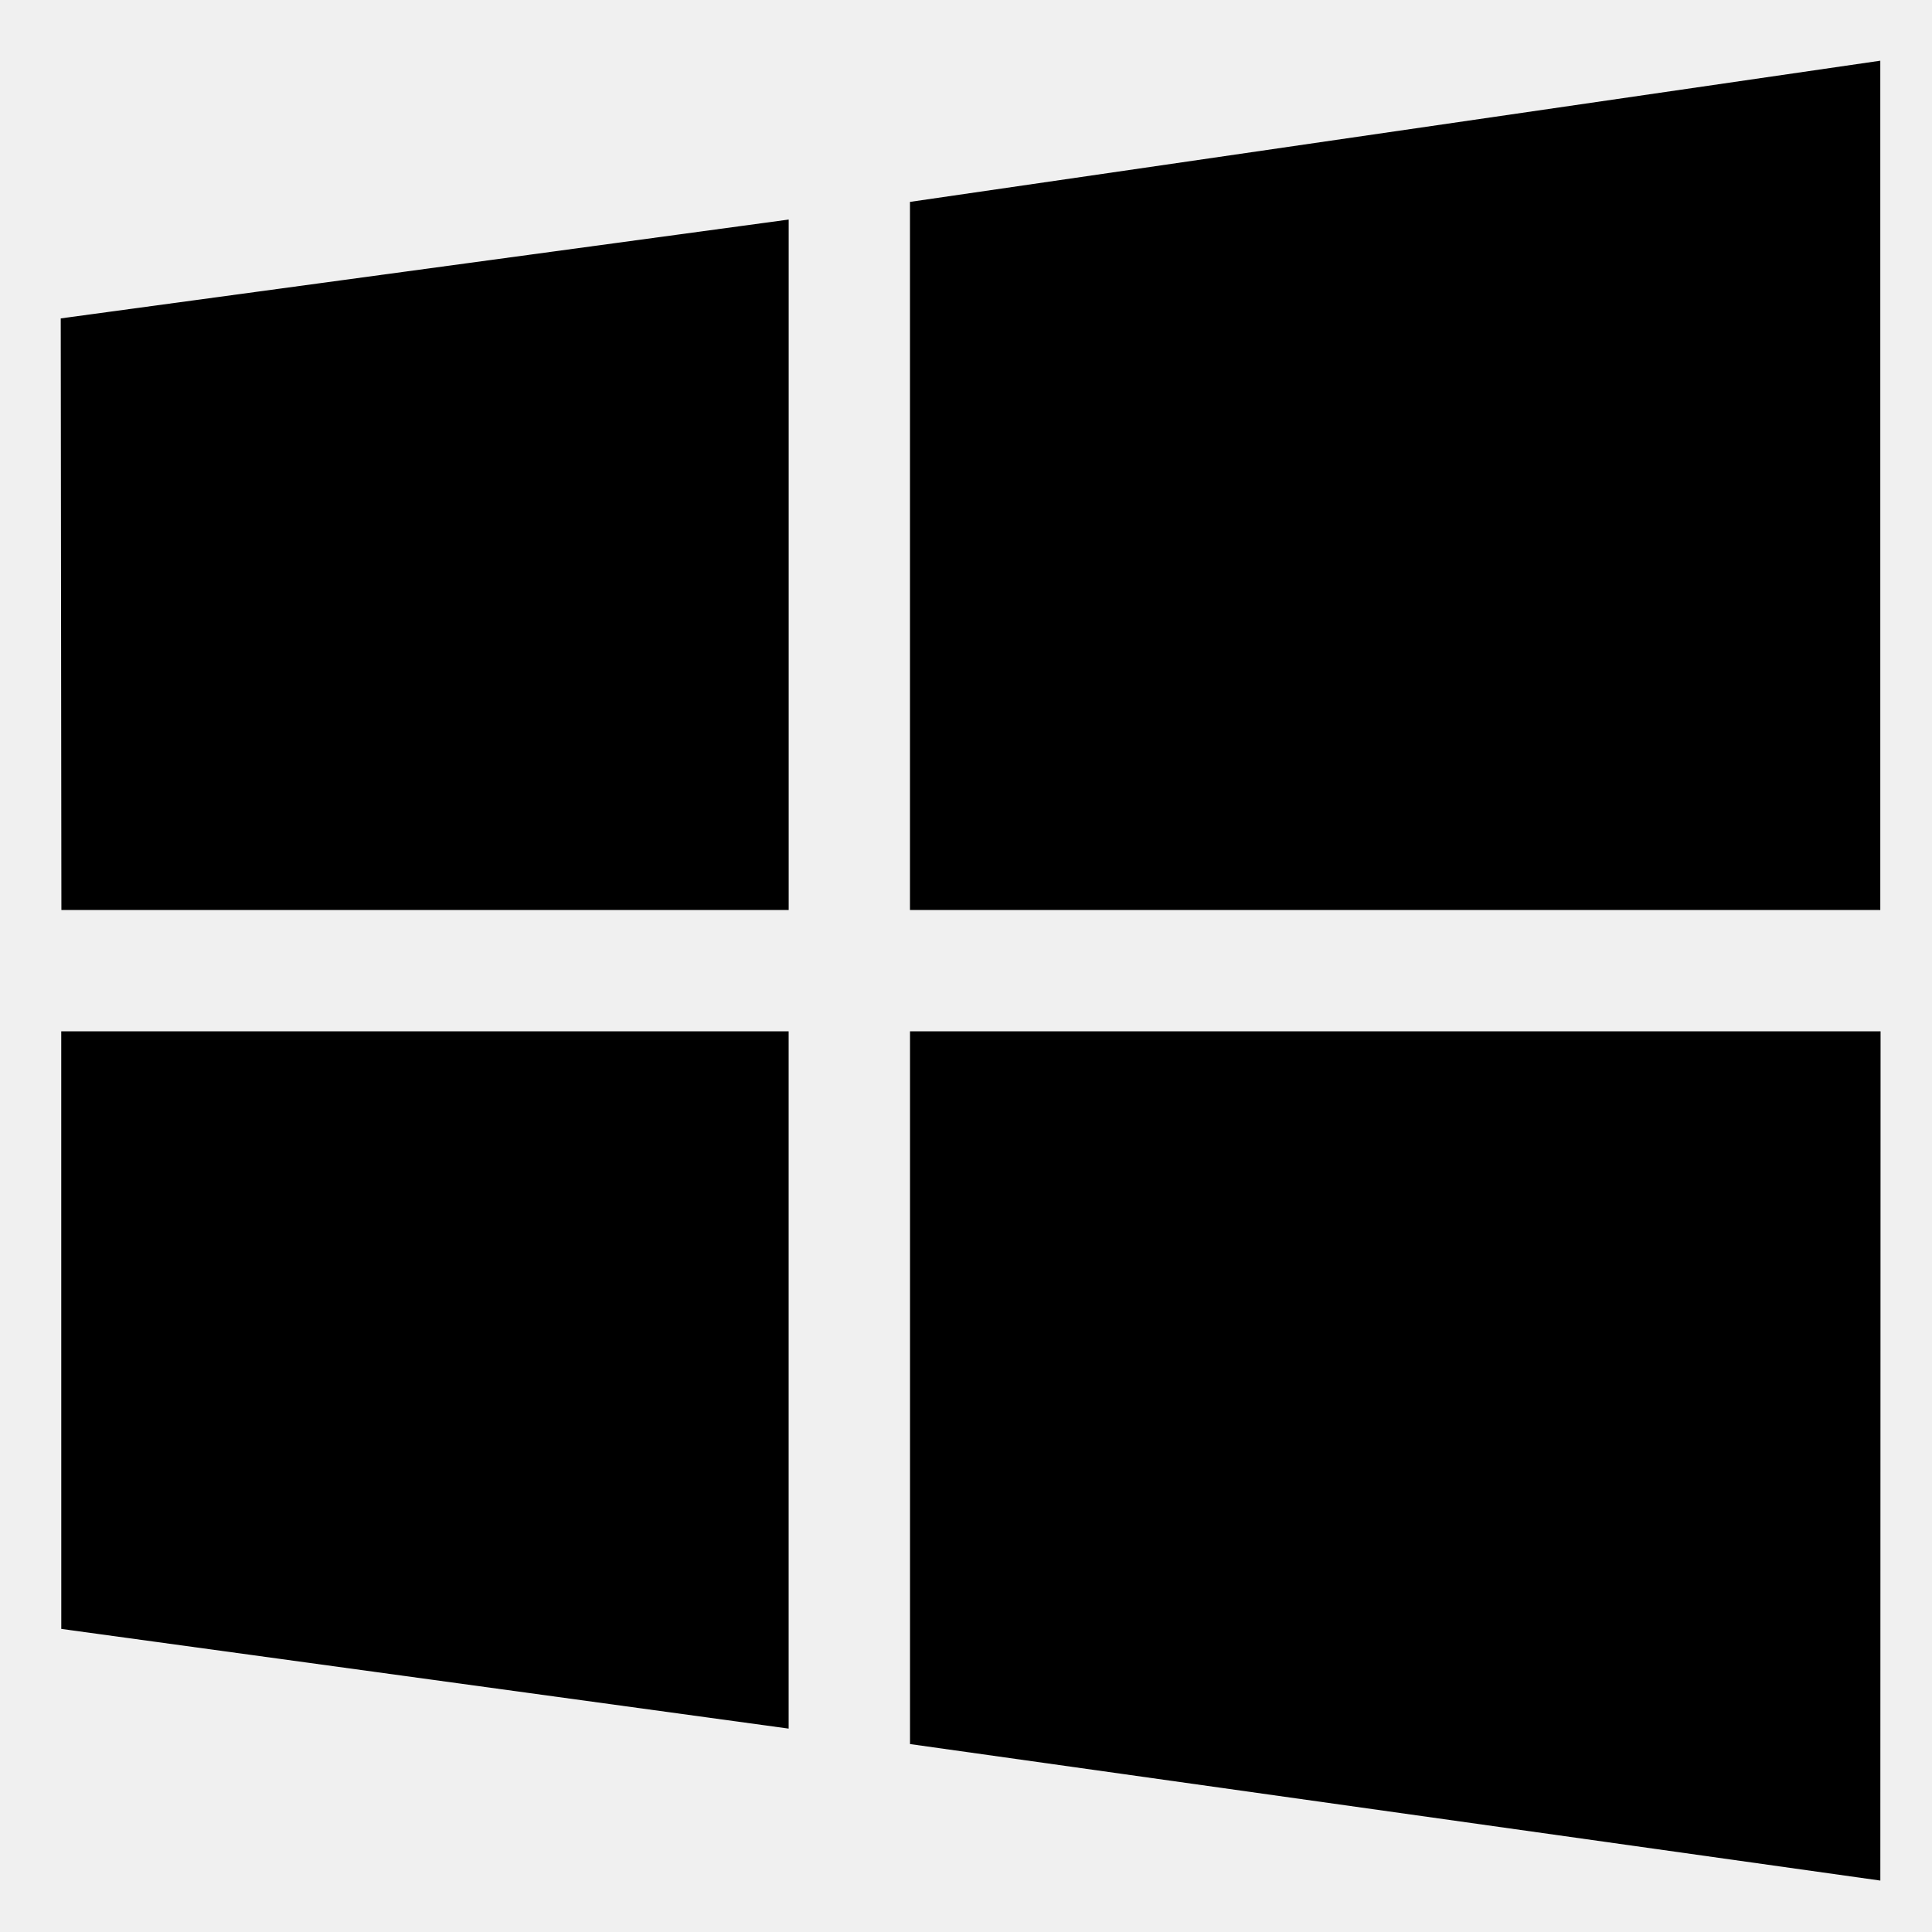
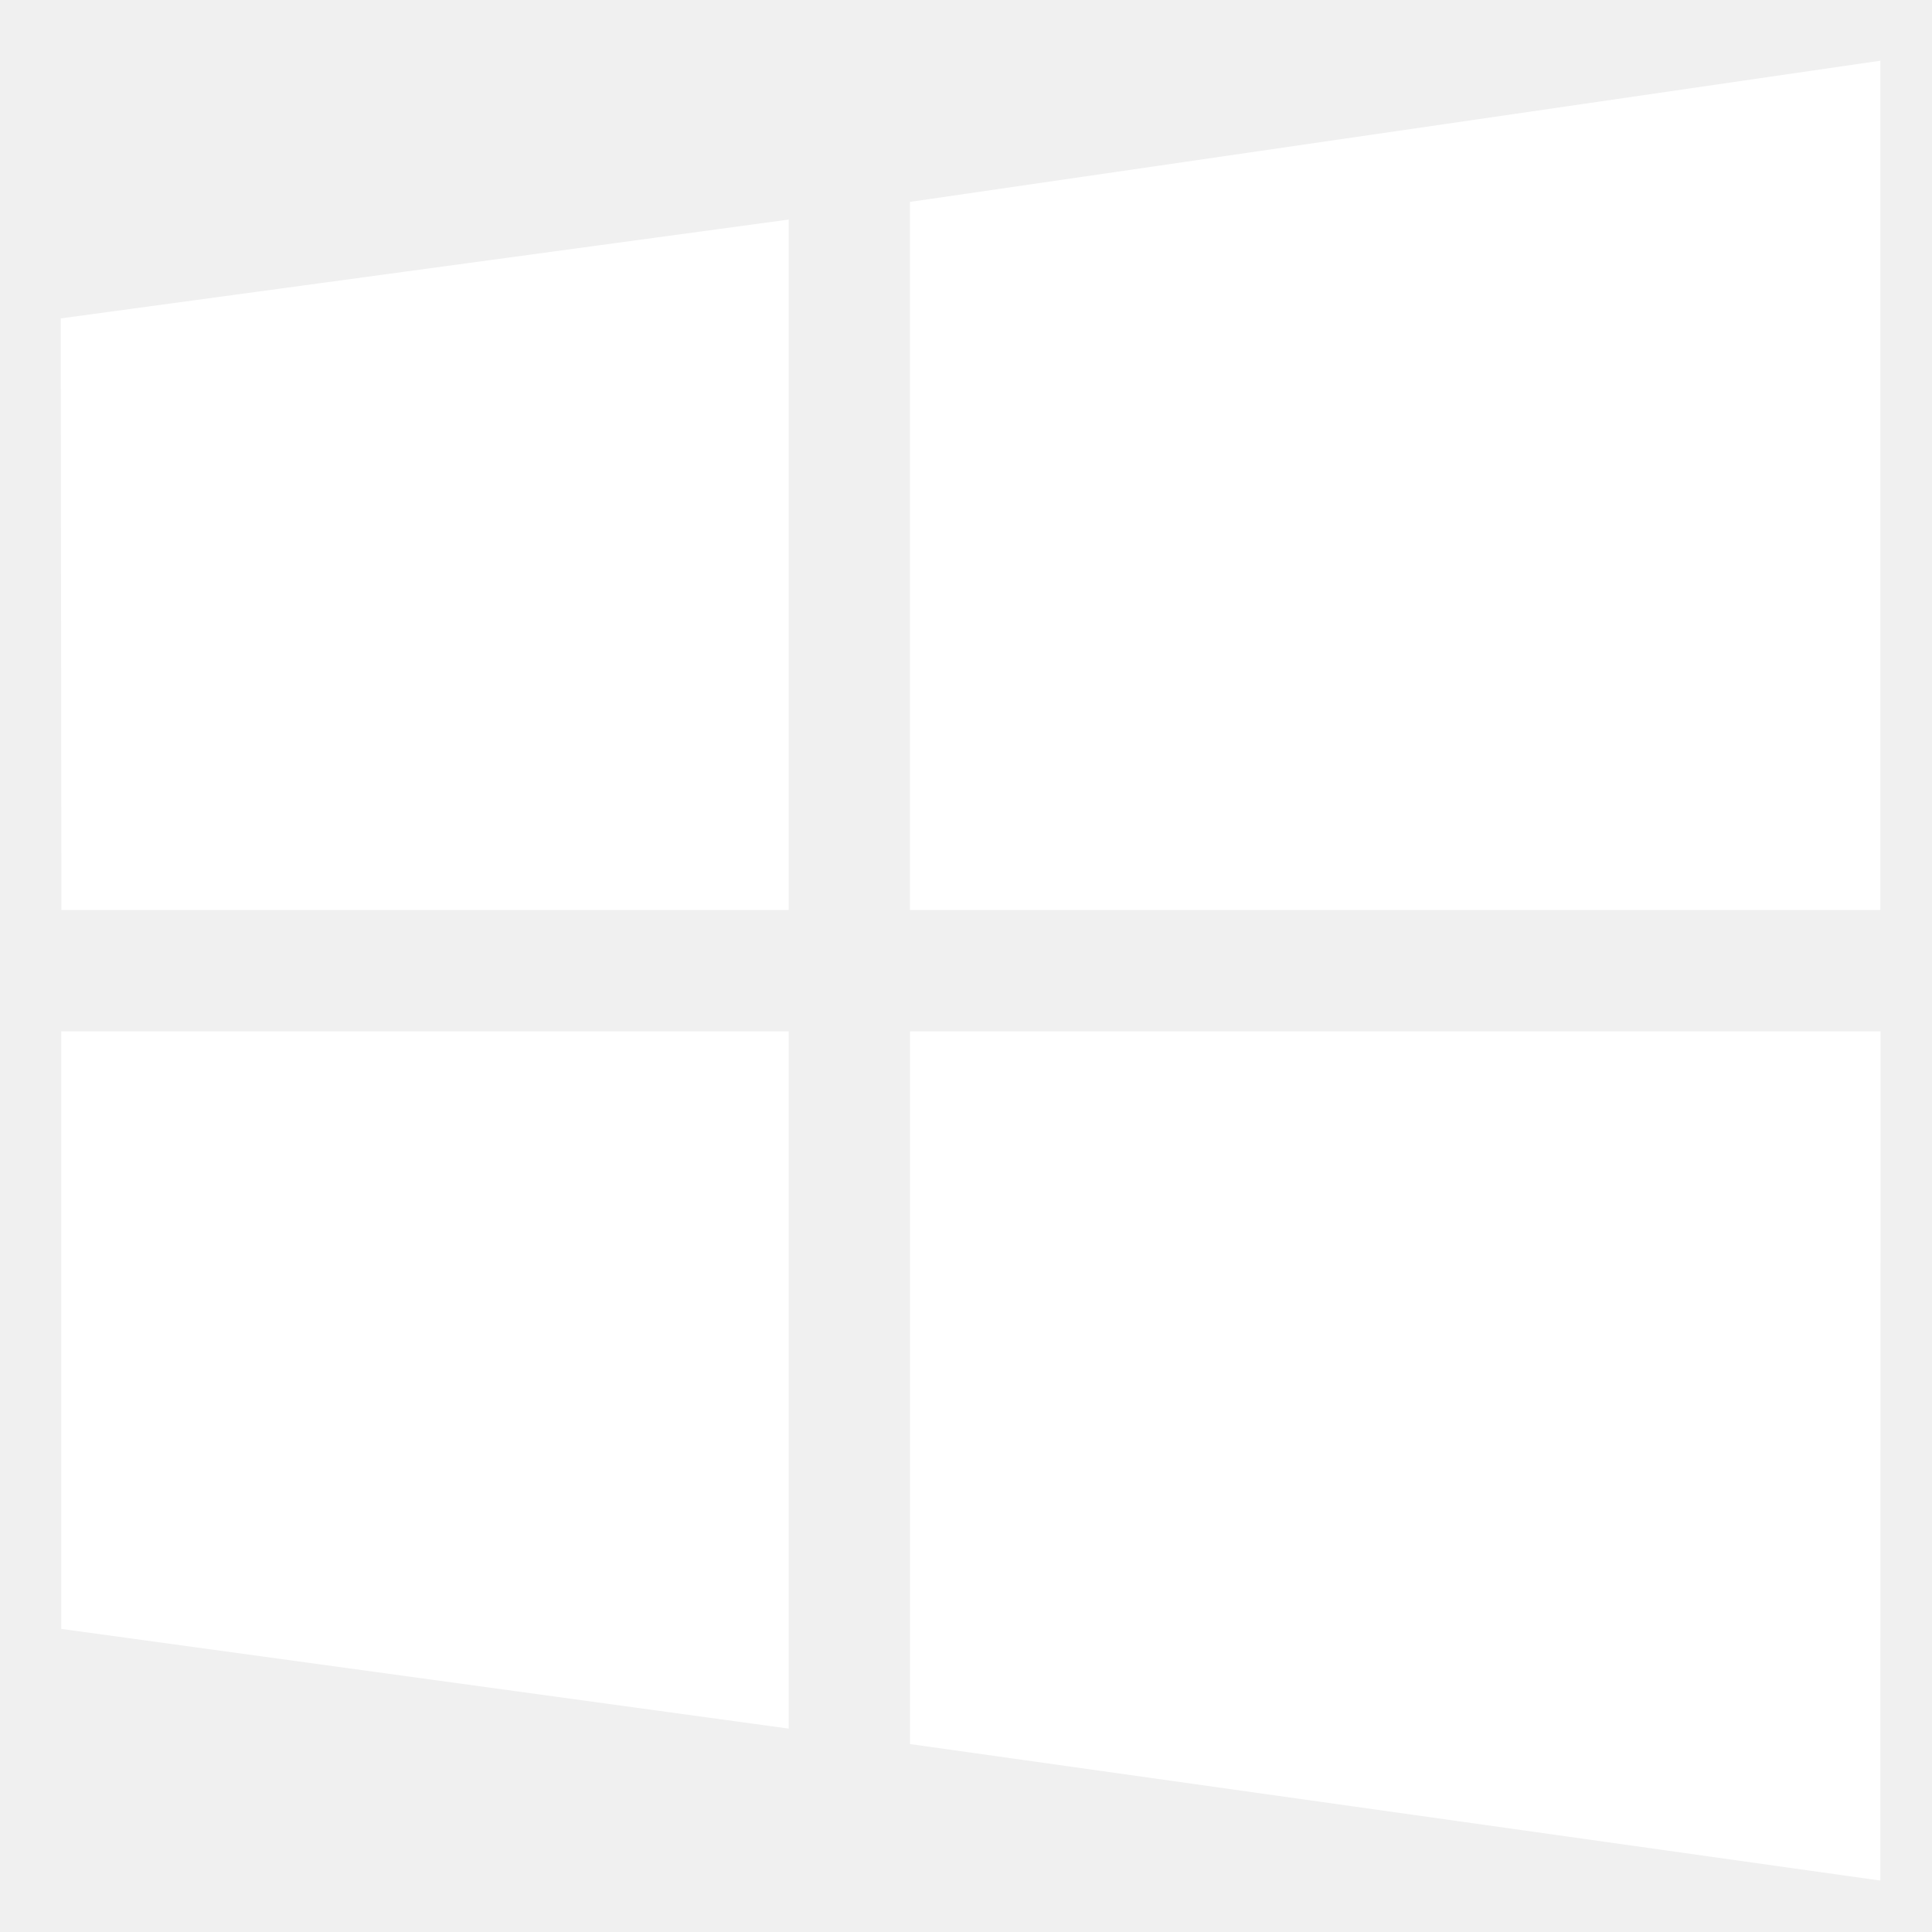
- <svg xmlns="http://www.w3.org/2000/svg" viewBox="0 0 50 50" fill="currentColor">
+ <svg xmlns="http://www.w3.org/2000/svg" viewBox="0 0 50 50" fill="white">
  <path d="M1.589 23.55L1.572 8.24l18.839-2.558V23.55zM23.55 5.225l25.112-3.654V23.55H23.55zM48.669 26.69l-.006 21.979-25.112-3.533V26.69zM20.41 44.736l-18.824-2.58-.001-15.466H20.41z" />
</svg>
